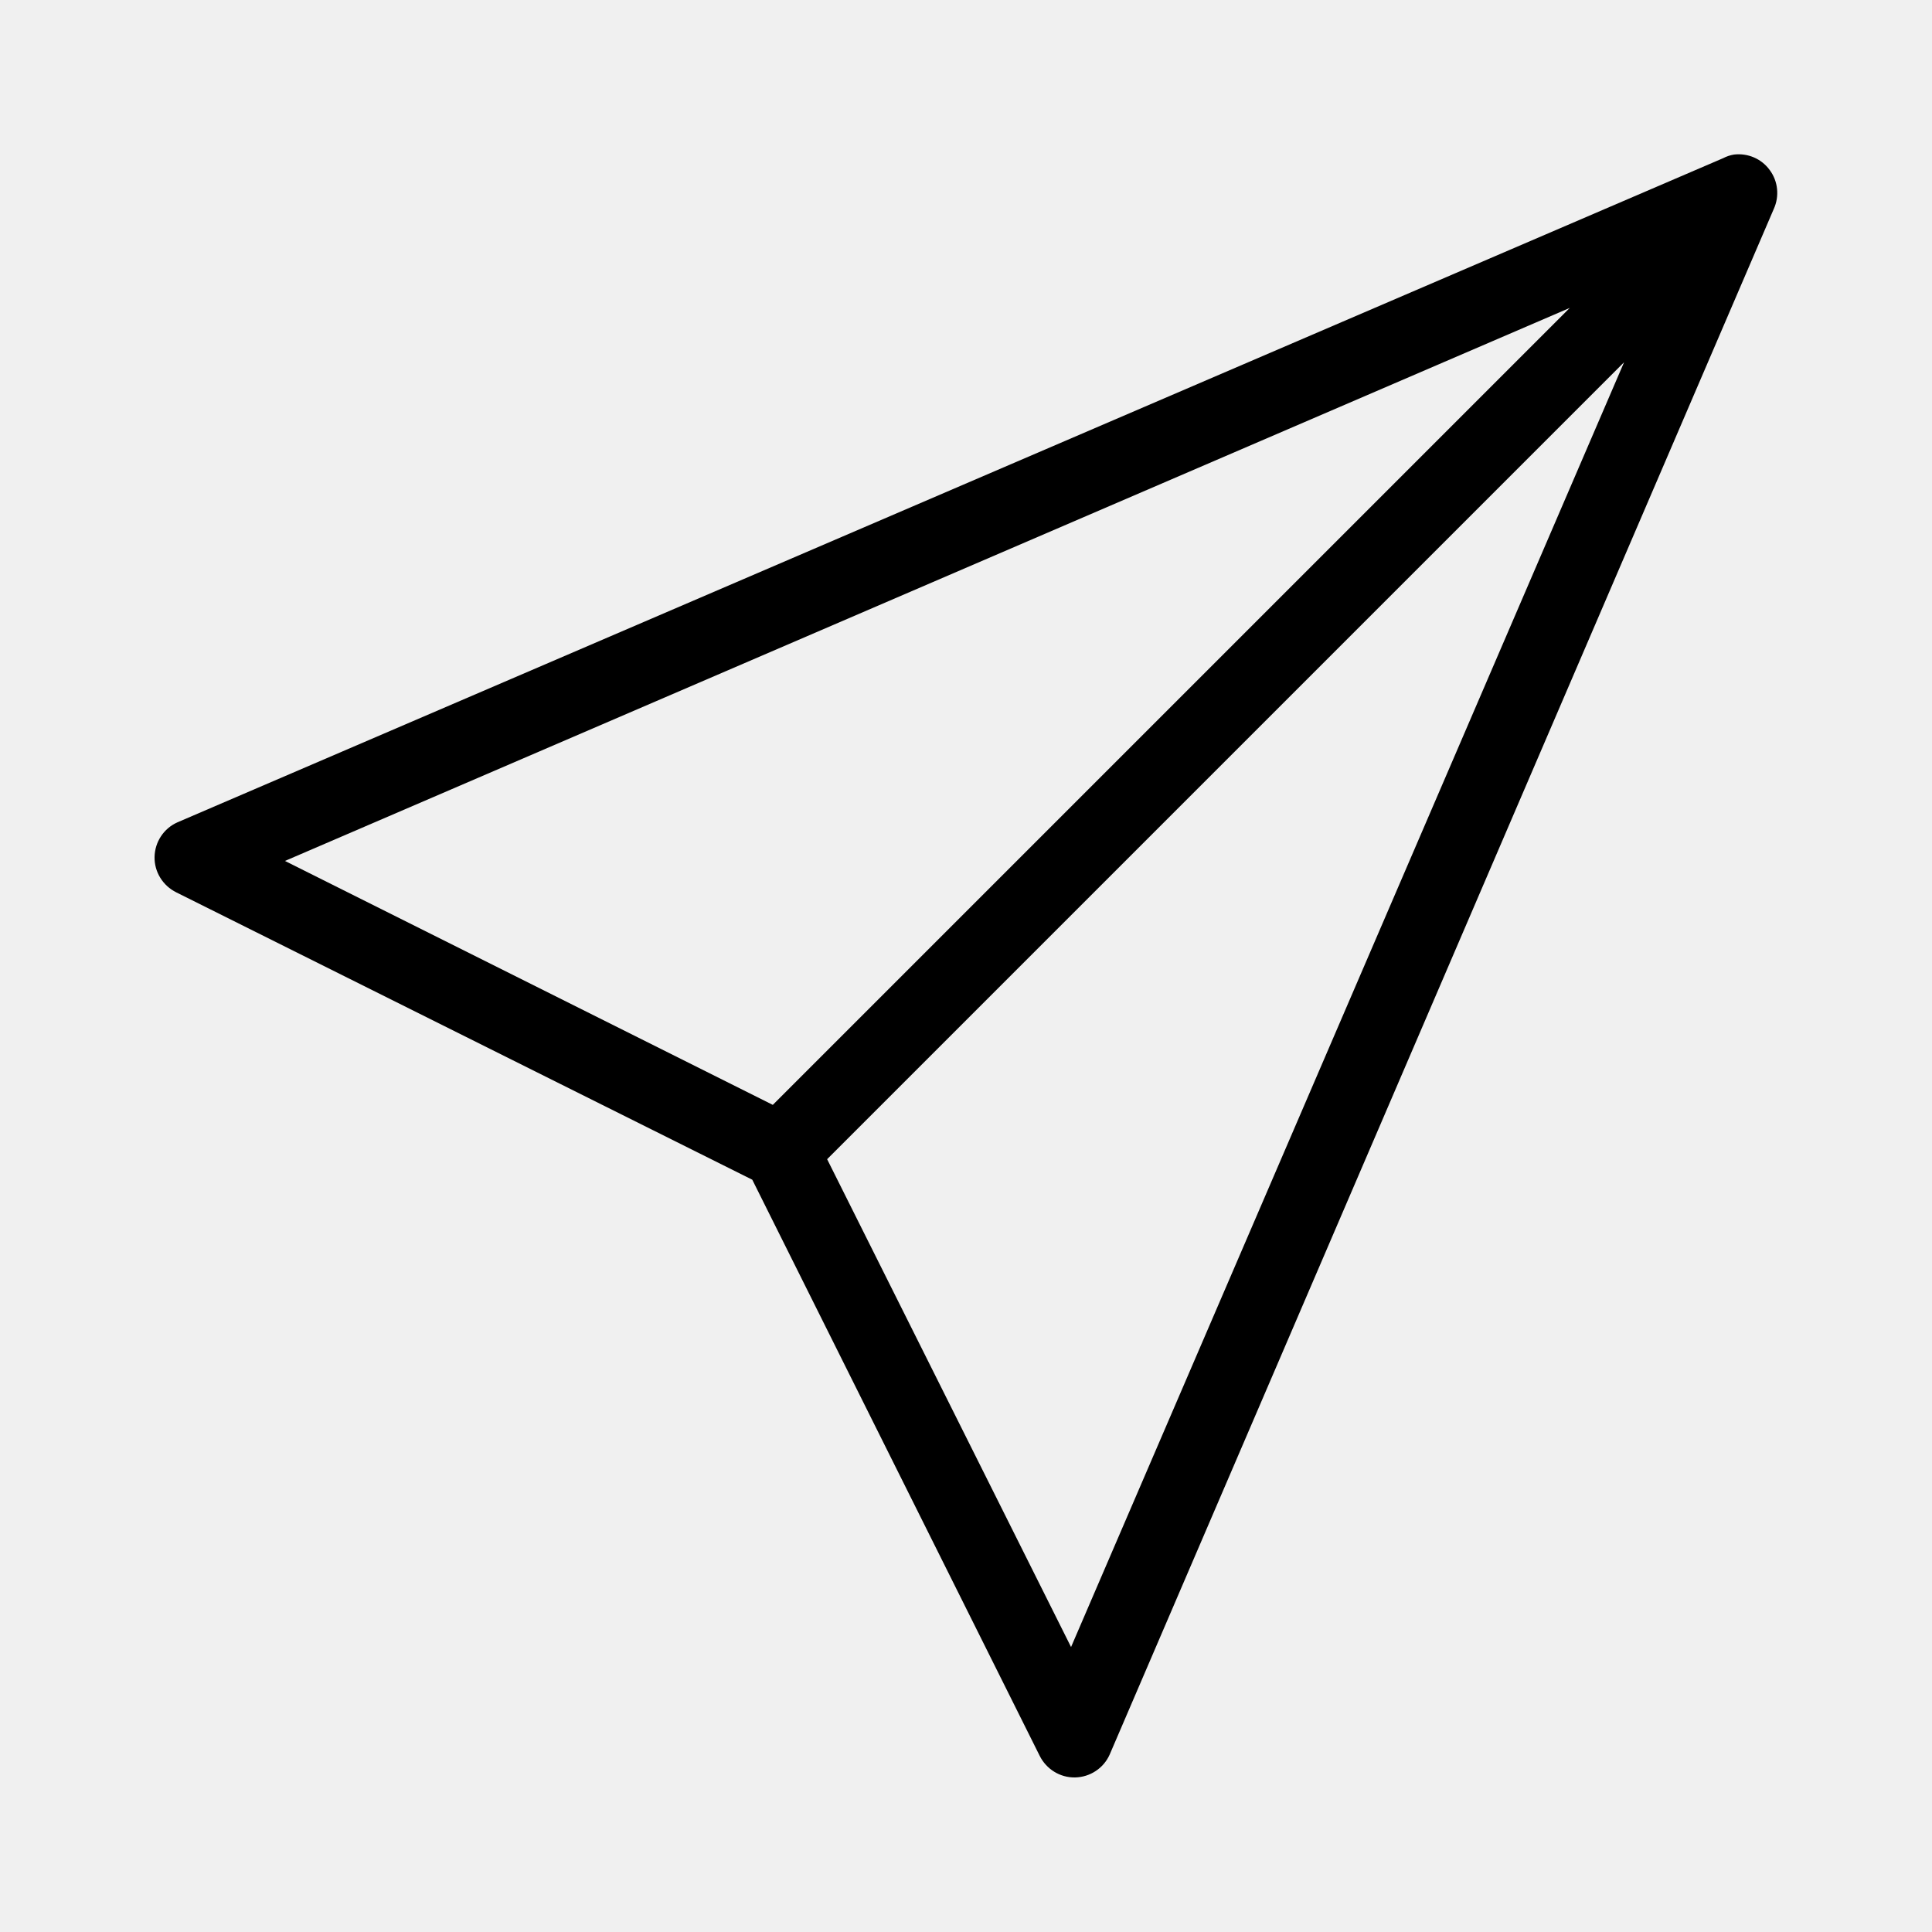
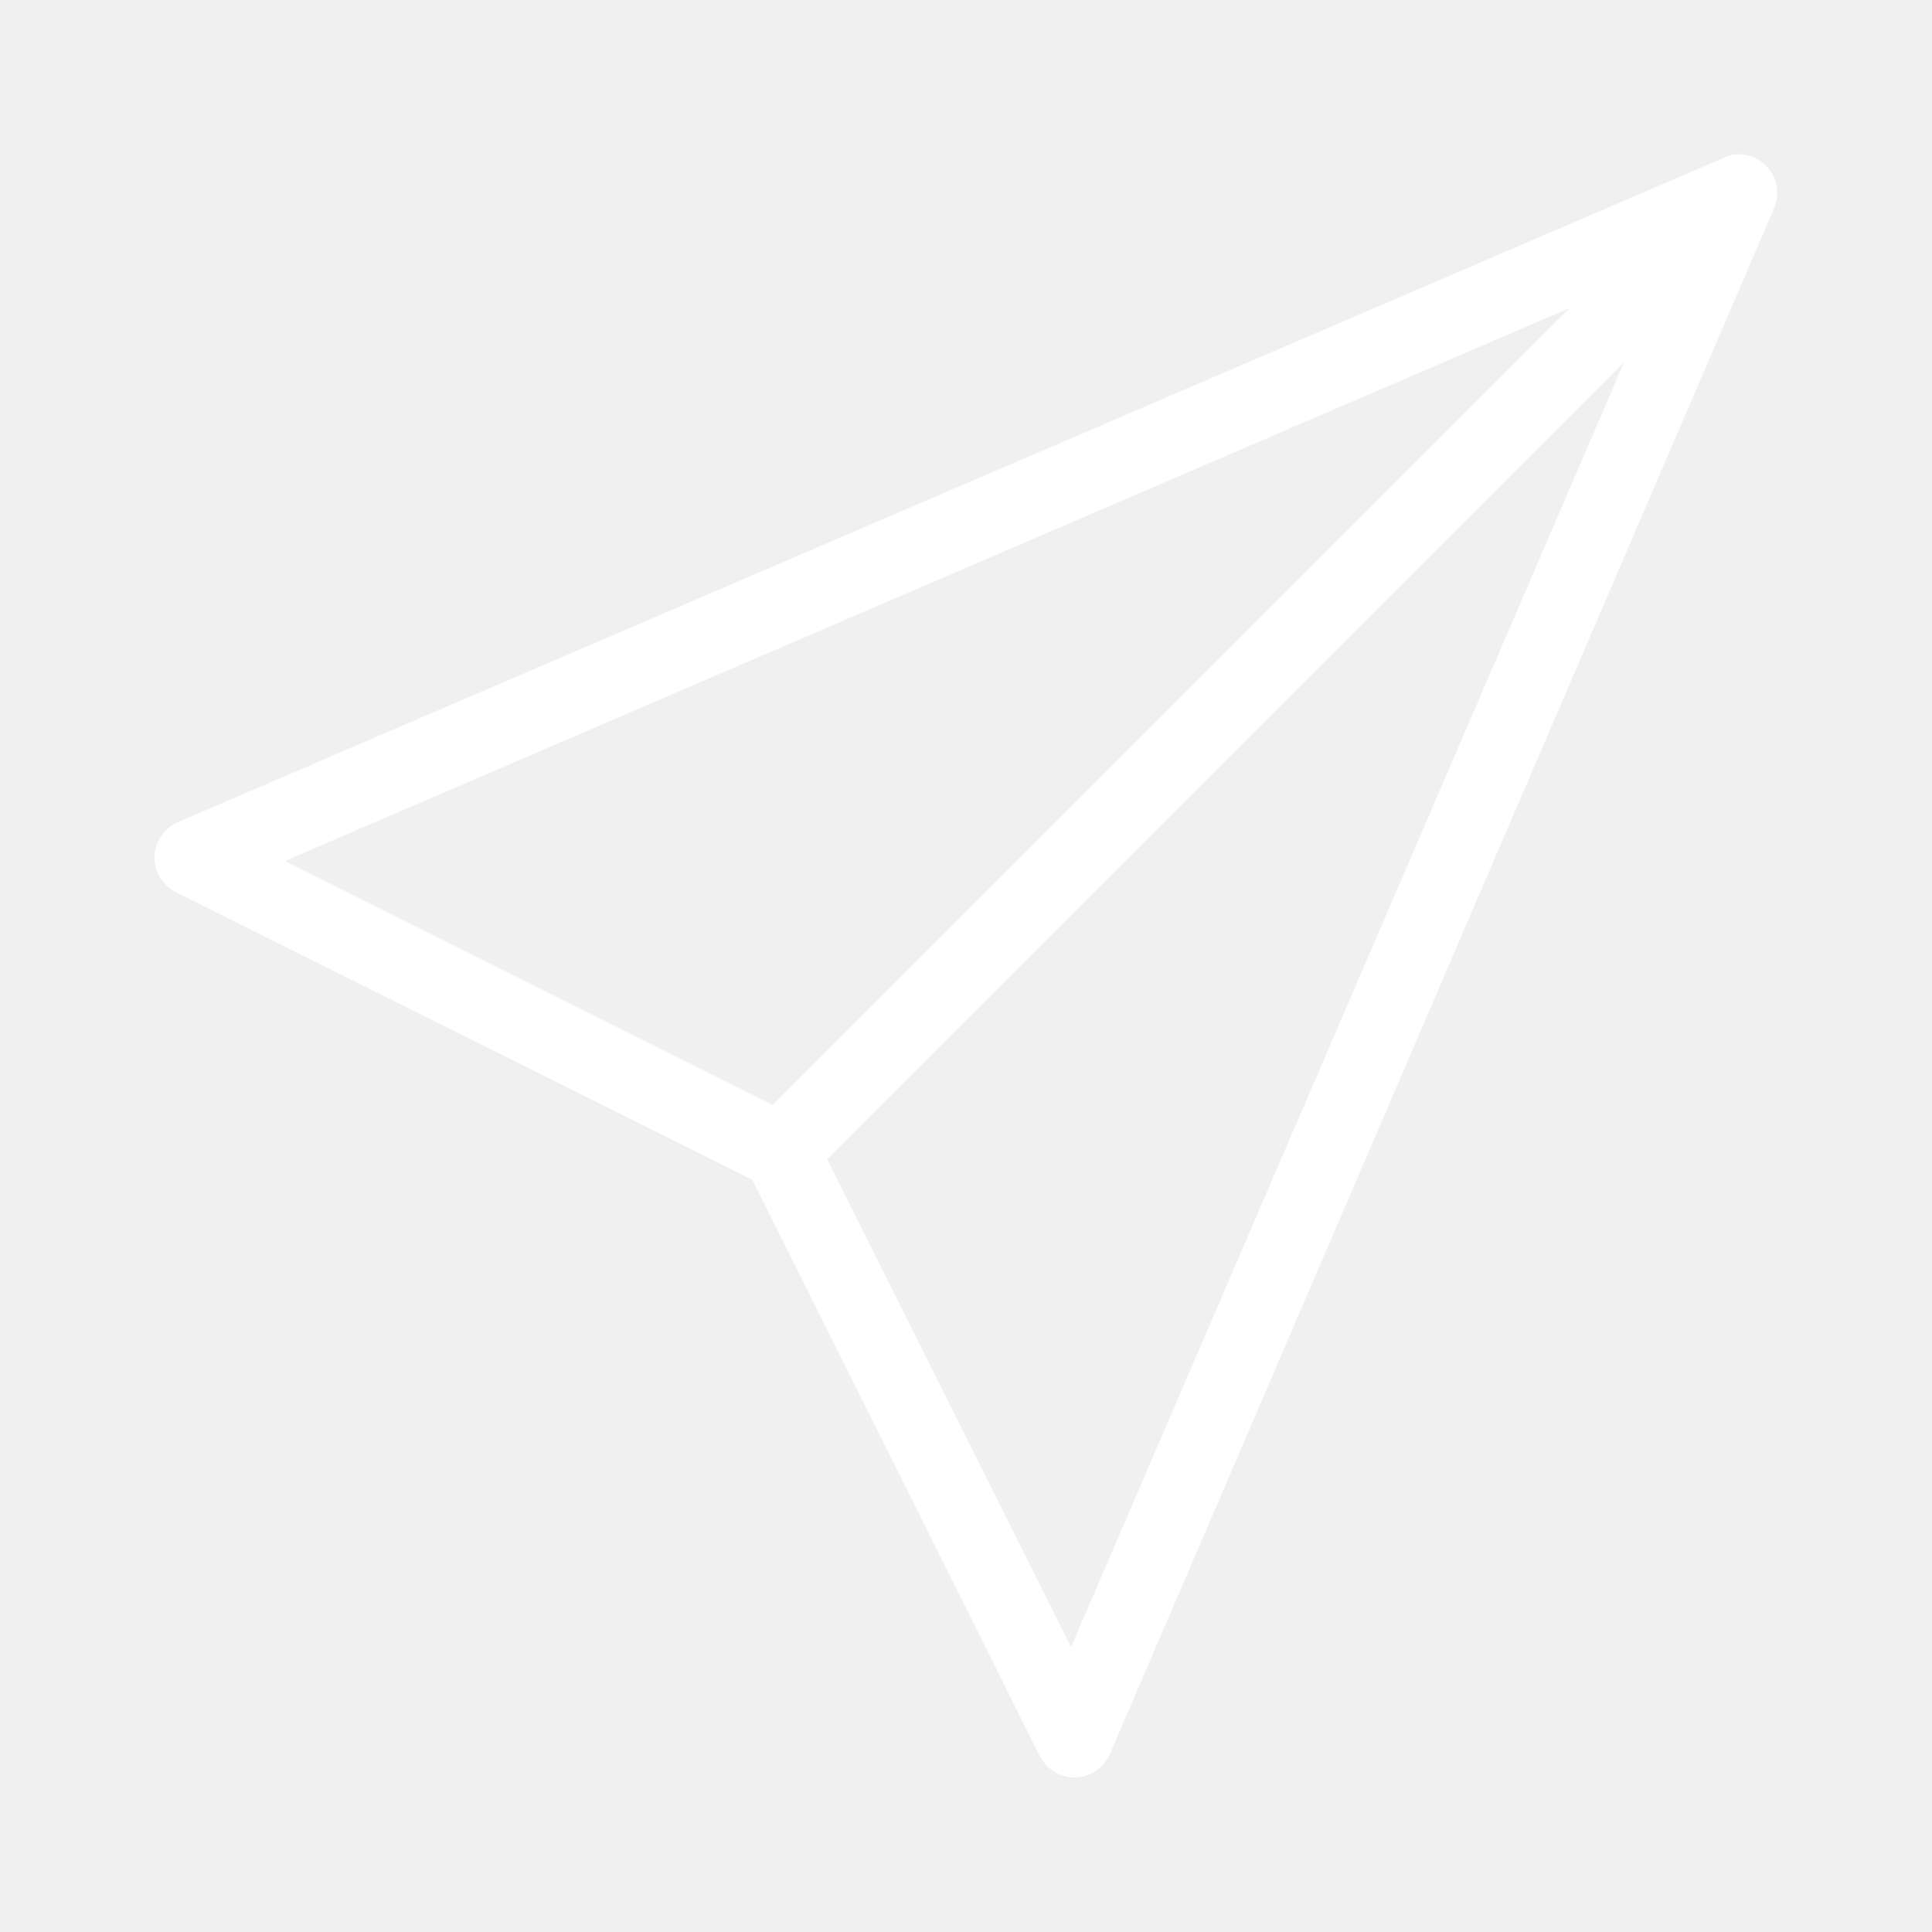
- <svg xmlns="http://www.w3.org/2000/svg" viewBox="0 0 50 50" width="30px" height="30px">
+ <svg xmlns="http://www.w3.org/2000/svg" fill="#fff" viewBox="0 0 50 50" width="30px" height="30px">
  <path d="M 44.875 4 C 44.777 4.016 44.684 4.047 44.594 4.094 L 4.594 21.281 C 4.238 21.438 4.008 21.789 4 22.176 C 3.992 22.566 4.215 22.922 4.562 23.094 L 19.469 30.531 L 26.906 45.438 C 27.078 45.785 27.434 46.008 27.824 46 C 28.211 45.992 28.562 45.762 28.719 45.406 L 45.906 5.406 C 46.055 5.078 46.016 4.691 45.801 4.402 C 45.59 4.109 45.234 3.957 44.875 4 Z M 40.625 7.969 L 20 28.594 L 7.375 22.281 Z M 42.031 9.375 L 27.719 42.625 L 21.406 30 Z" />
</svg>
